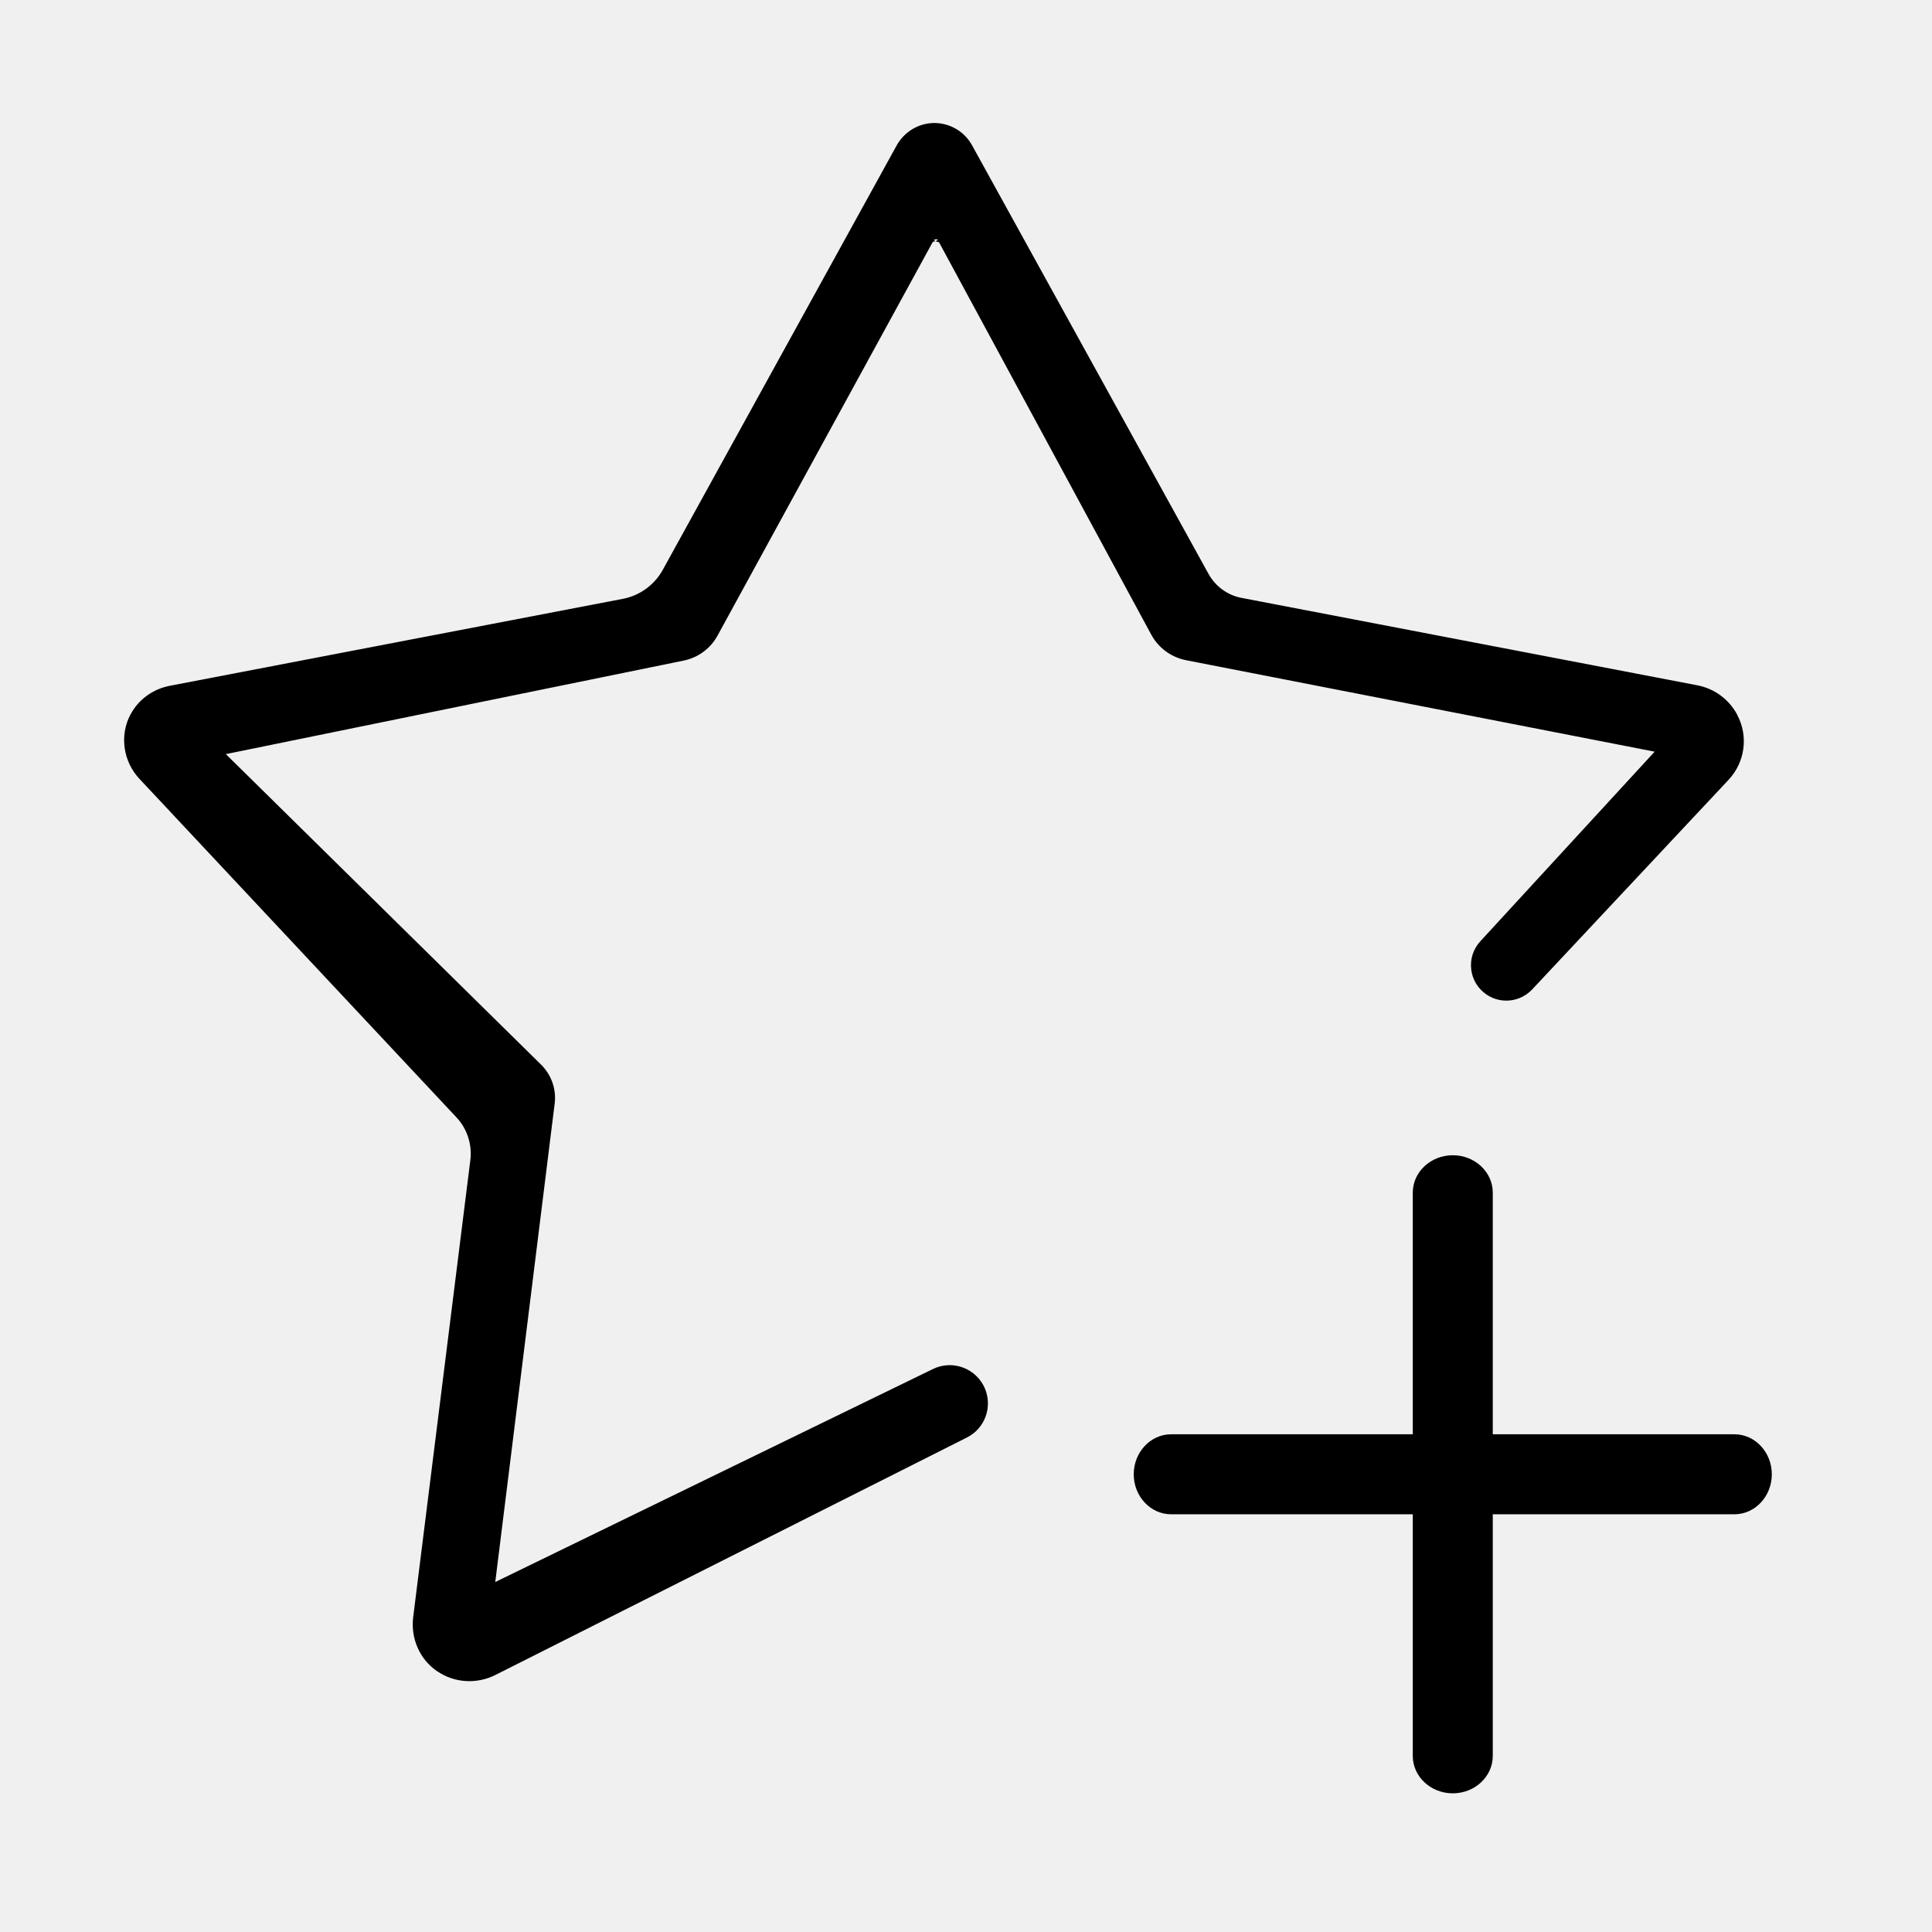
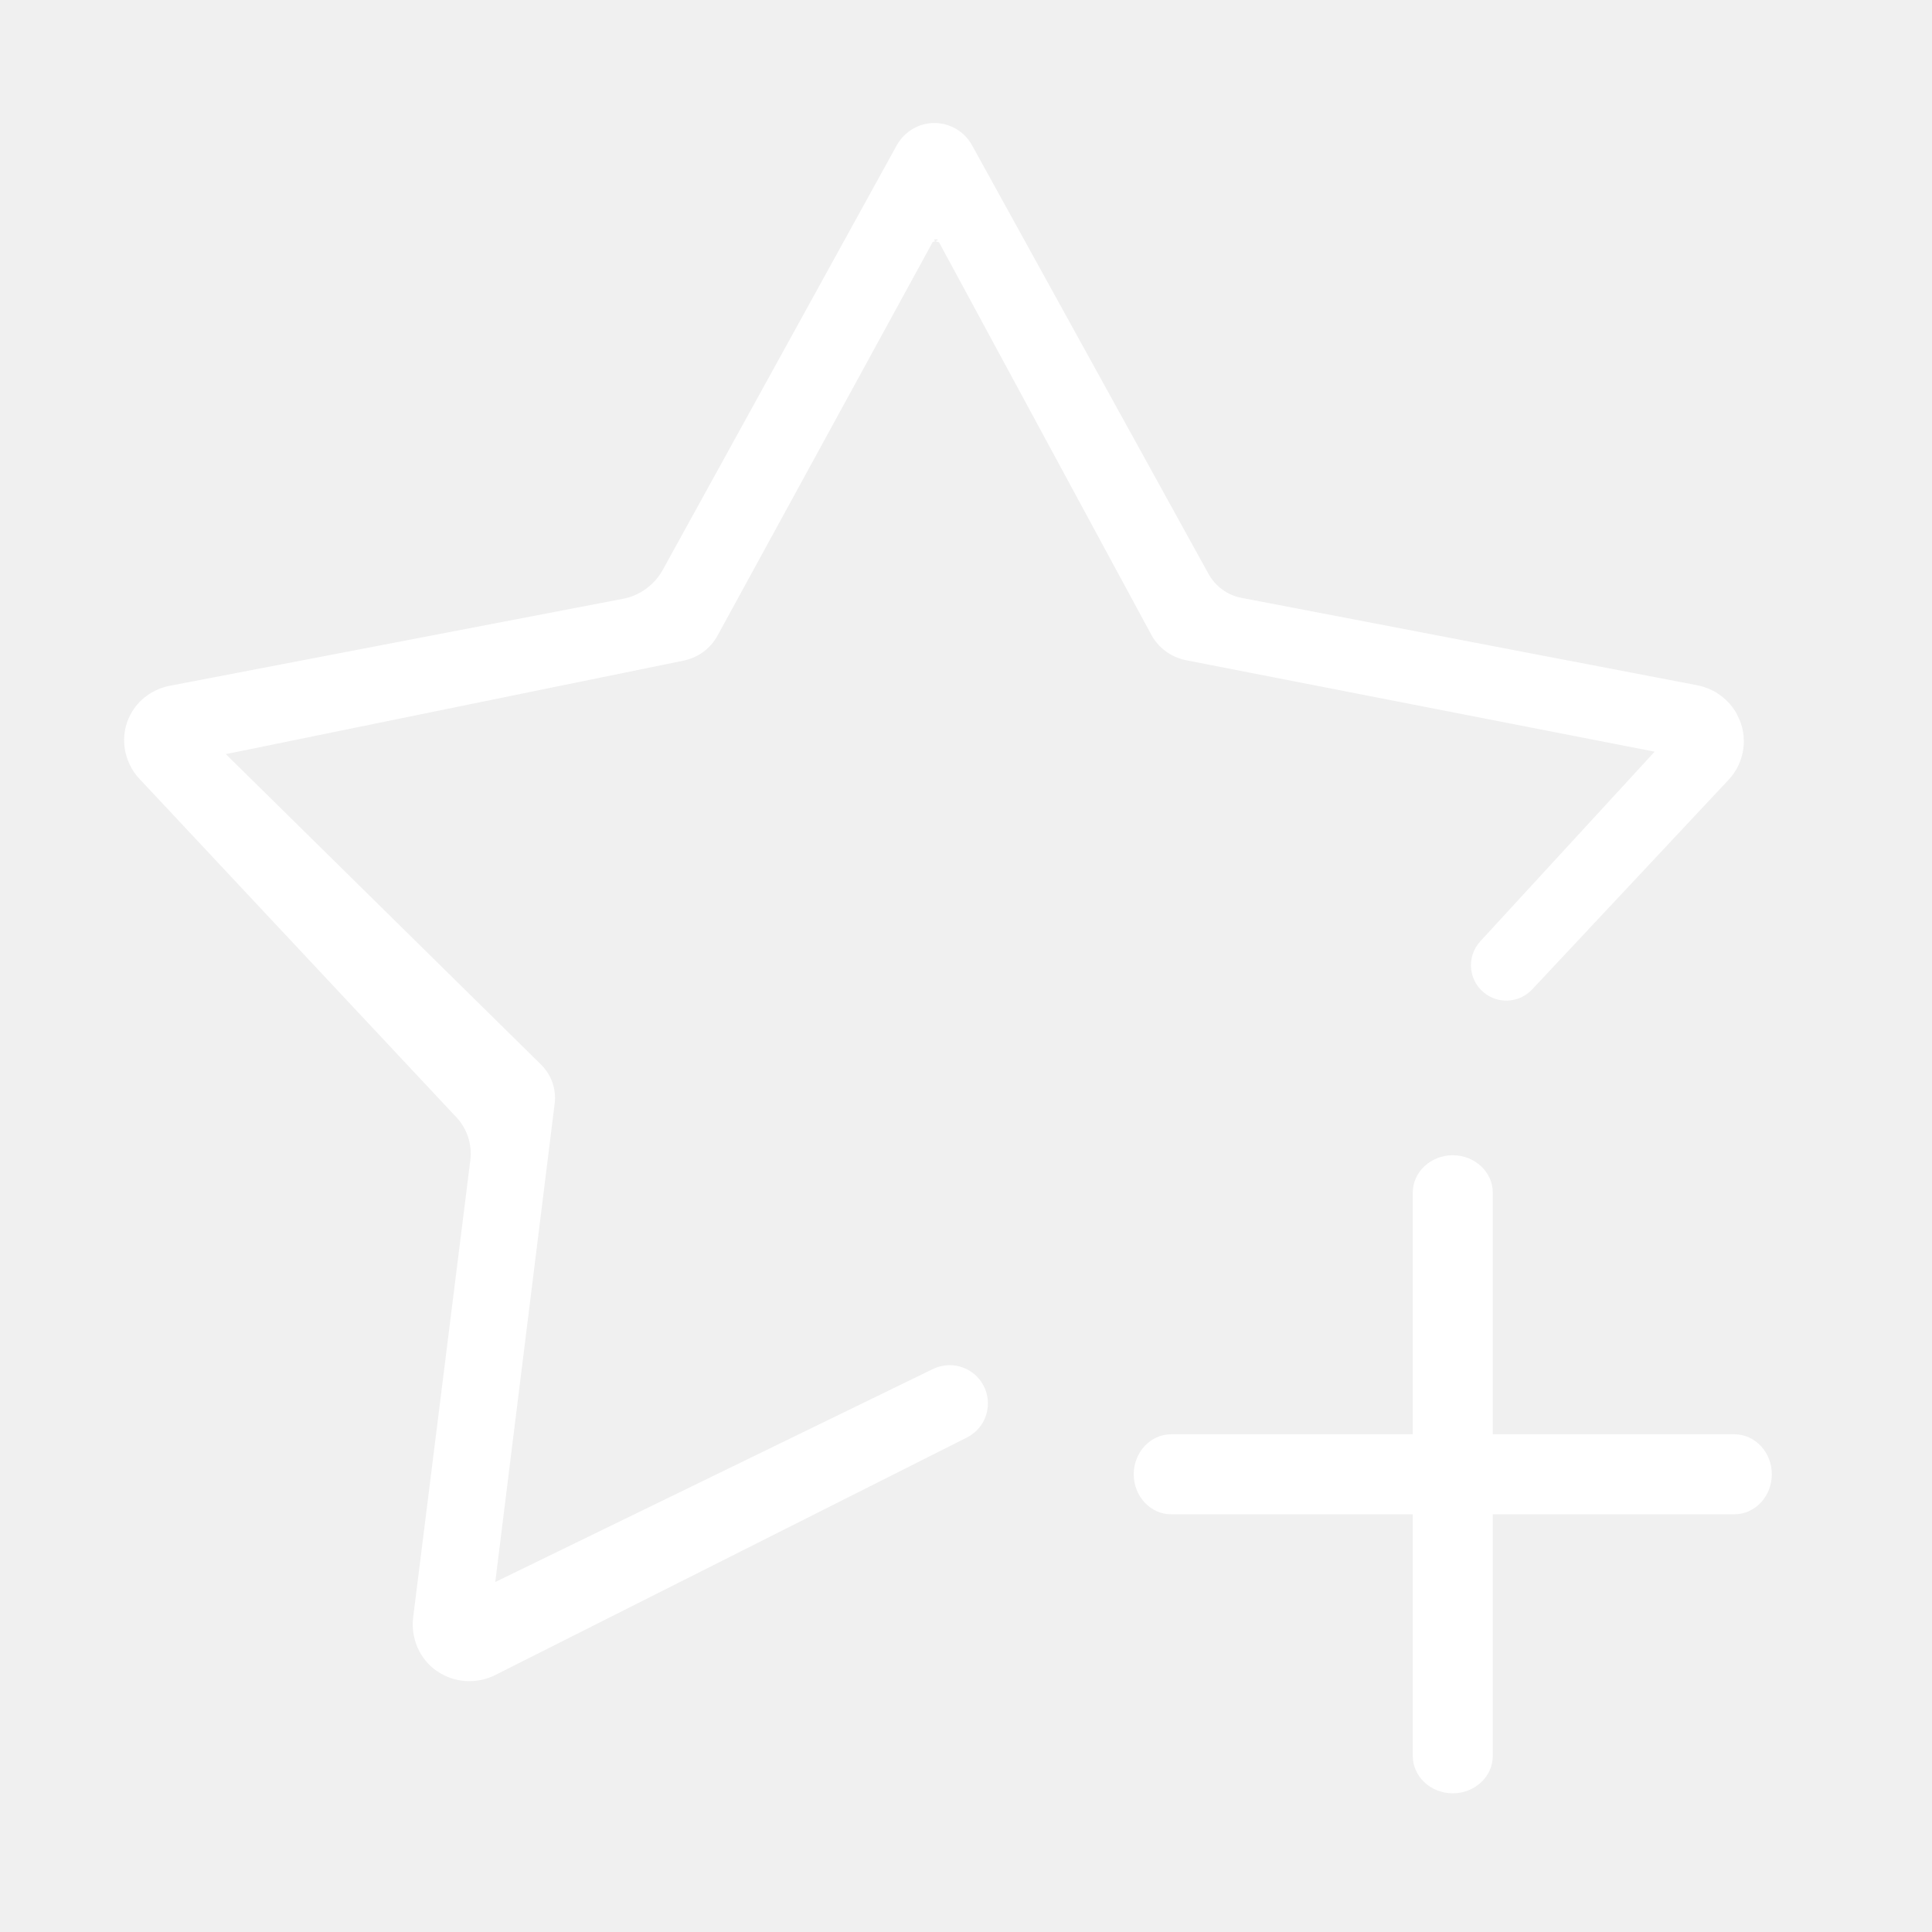
<svg xmlns="http://www.w3.org/2000/svg" class="icon" width="200px" height="200.00px" viewBox="0 0 1024 1024" version="1.1">
-   <path fill="#000000" d="M380.3 336.9l114.1-208.7c0.6-0.1 1-0.3 1.4-0.4-2.9-1.3 4-1.3 0 0 0.4 0.2 1 0.4 1.9 0.6l112.5 208c3.8 7 10.5 11.9 18.3 13.5L877 398.4l-92.4 100.5c-7.8 8.5-6.2 21.9 3.4 28.3 7.6 5.1 17.8 3.9 24.1-2.8l104-111c8.7-9.2 10.7-23 4.8-34.2 0-0.1-0.1-0.2-0.1-0.3-4.3-8.2-12.2-14-21.3-15.7l-241.4-46.3c-7.5-1.4-13.9-6.1-17.6-12.8L515.2 77c-3.9-7.1-11.3-11.6-19.5-11.8h-0.2c-8.4-0.1-16.1 4.5-20.2 11.8l-124 225c-4.4 8-12.2 13.7-21.2 15.4L89.9 363.5c-8.7 1.7-16.4 7.1-20.6 15 0 0 0 0.1-0.1 0.1-6 11.2-3.9 25.1 4.8 34.3l168 179.4c5.6 6 8.3 14.3 7.3 22.5L219 857.1c-1.4 11.2 3.4 22.4 12.7 28.7 0.1 0 0.1 0.1 0.2 0.1 9.1 6.2 21 6.8 30.8 1.8l249.8-125.8c9.5-4.8 13.6-16 9.6-25.8-4.5-10.8-17.1-15.6-27.6-10.5l-232 112.9L294 584.8c0.9-7.5-1.7-15-7.1-20.4L119.7 399.7l242.8-49.6c7.6-1.6 14.1-6.4 17.8-13.2z m539 423.3H791.2V632.1c0-10.9-9.5-19.8-21.2-19.8s-21.2 8.9-21.2 19.8v128.1H620.7c-10.9 0-19.8 9.5-19.8 21.2s8.9 21.2 19.8 21.2h128.1v128.1c0 10.9 9.5 19.8 21.2 19.8s21.2-8.9 21.2-19.8V802.6h128.1c10.9 0 19.8-9.5 19.8-21.2s-8.9-21.2-19.8-21.2z" />
+   <path fill="#ffffff" d="M380.3 336.9l114.1-208.7c0.6-0.1 1-0.3 1.4-0.4-2.9-1.3 4-1.3 0 0 0.4 0.2 1 0.4 1.9 0.6l112.5 208c3.8 7 10.5 11.9 18.3 13.5L877 398.4l-92.4 100.5c-7.8 8.5-6.2 21.9 3.4 28.3 7.6 5.1 17.8 3.9 24.1-2.8l104-111c8.7-9.2 10.7-23 4.8-34.2 0-0.1-0.1-0.2-0.1-0.3-4.3-8.2-12.2-14-21.3-15.7l-241.4-46.3c-7.5-1.4-13.9-6.1-17.6-12.8L515.2 77c-3.9-7.1-11.3-11.6-19.5-11.8h-0.2c-8.4-0.1-16.1 4.5-20.2 11.8l-124 225c-4.4 8-12.2 13.7-21.2 15.4L89.9 363.5c-8.7 1.7-16.4 7.1-20.6 15 0 0 0 0.1-0.1 0.1-6 11.2-3.9 25.1 4.8 34.3l168 179.4c5.6 6 8.3 14.3 7.3 22.5L219 857.1c-1.4 11.2 3.4 22.4 12.7 28.7 0.1 0 0.1 0.1 0.2 0.1 9.1 6.2 21 6.8 30.8 1.8l249.8-125.8c9.5-4.8 13.6-16 9.6-25.8-4.5-10.8-17.1-15.6-27.6-10.5l-232 112.9L294 584.8c0.9-7.5-1.7-15-7.1-20.4L119.7 399.7l242.8-49.6c7.6-1.6 14.1-6.4 17.8-13.2z m539 423.3H791.2V632.1c0-10.9-9.5-19.8-21.2-19.8s-21.2 8.9-21.2 19.8v128.1H620.7c-10.9 0-19.8 9.5-19.8 21.2s8.9 21.2 19.8 21.2h128.1v128.1c0 10.9 9.5 19.8 21.2 19.8s21.2-8.9 21.2-19.8V802.6h128.1c10.9 0 19.8-9.5 19.8-21.2s-8.9-21.2-19.8-21.2z" />
</svg>
